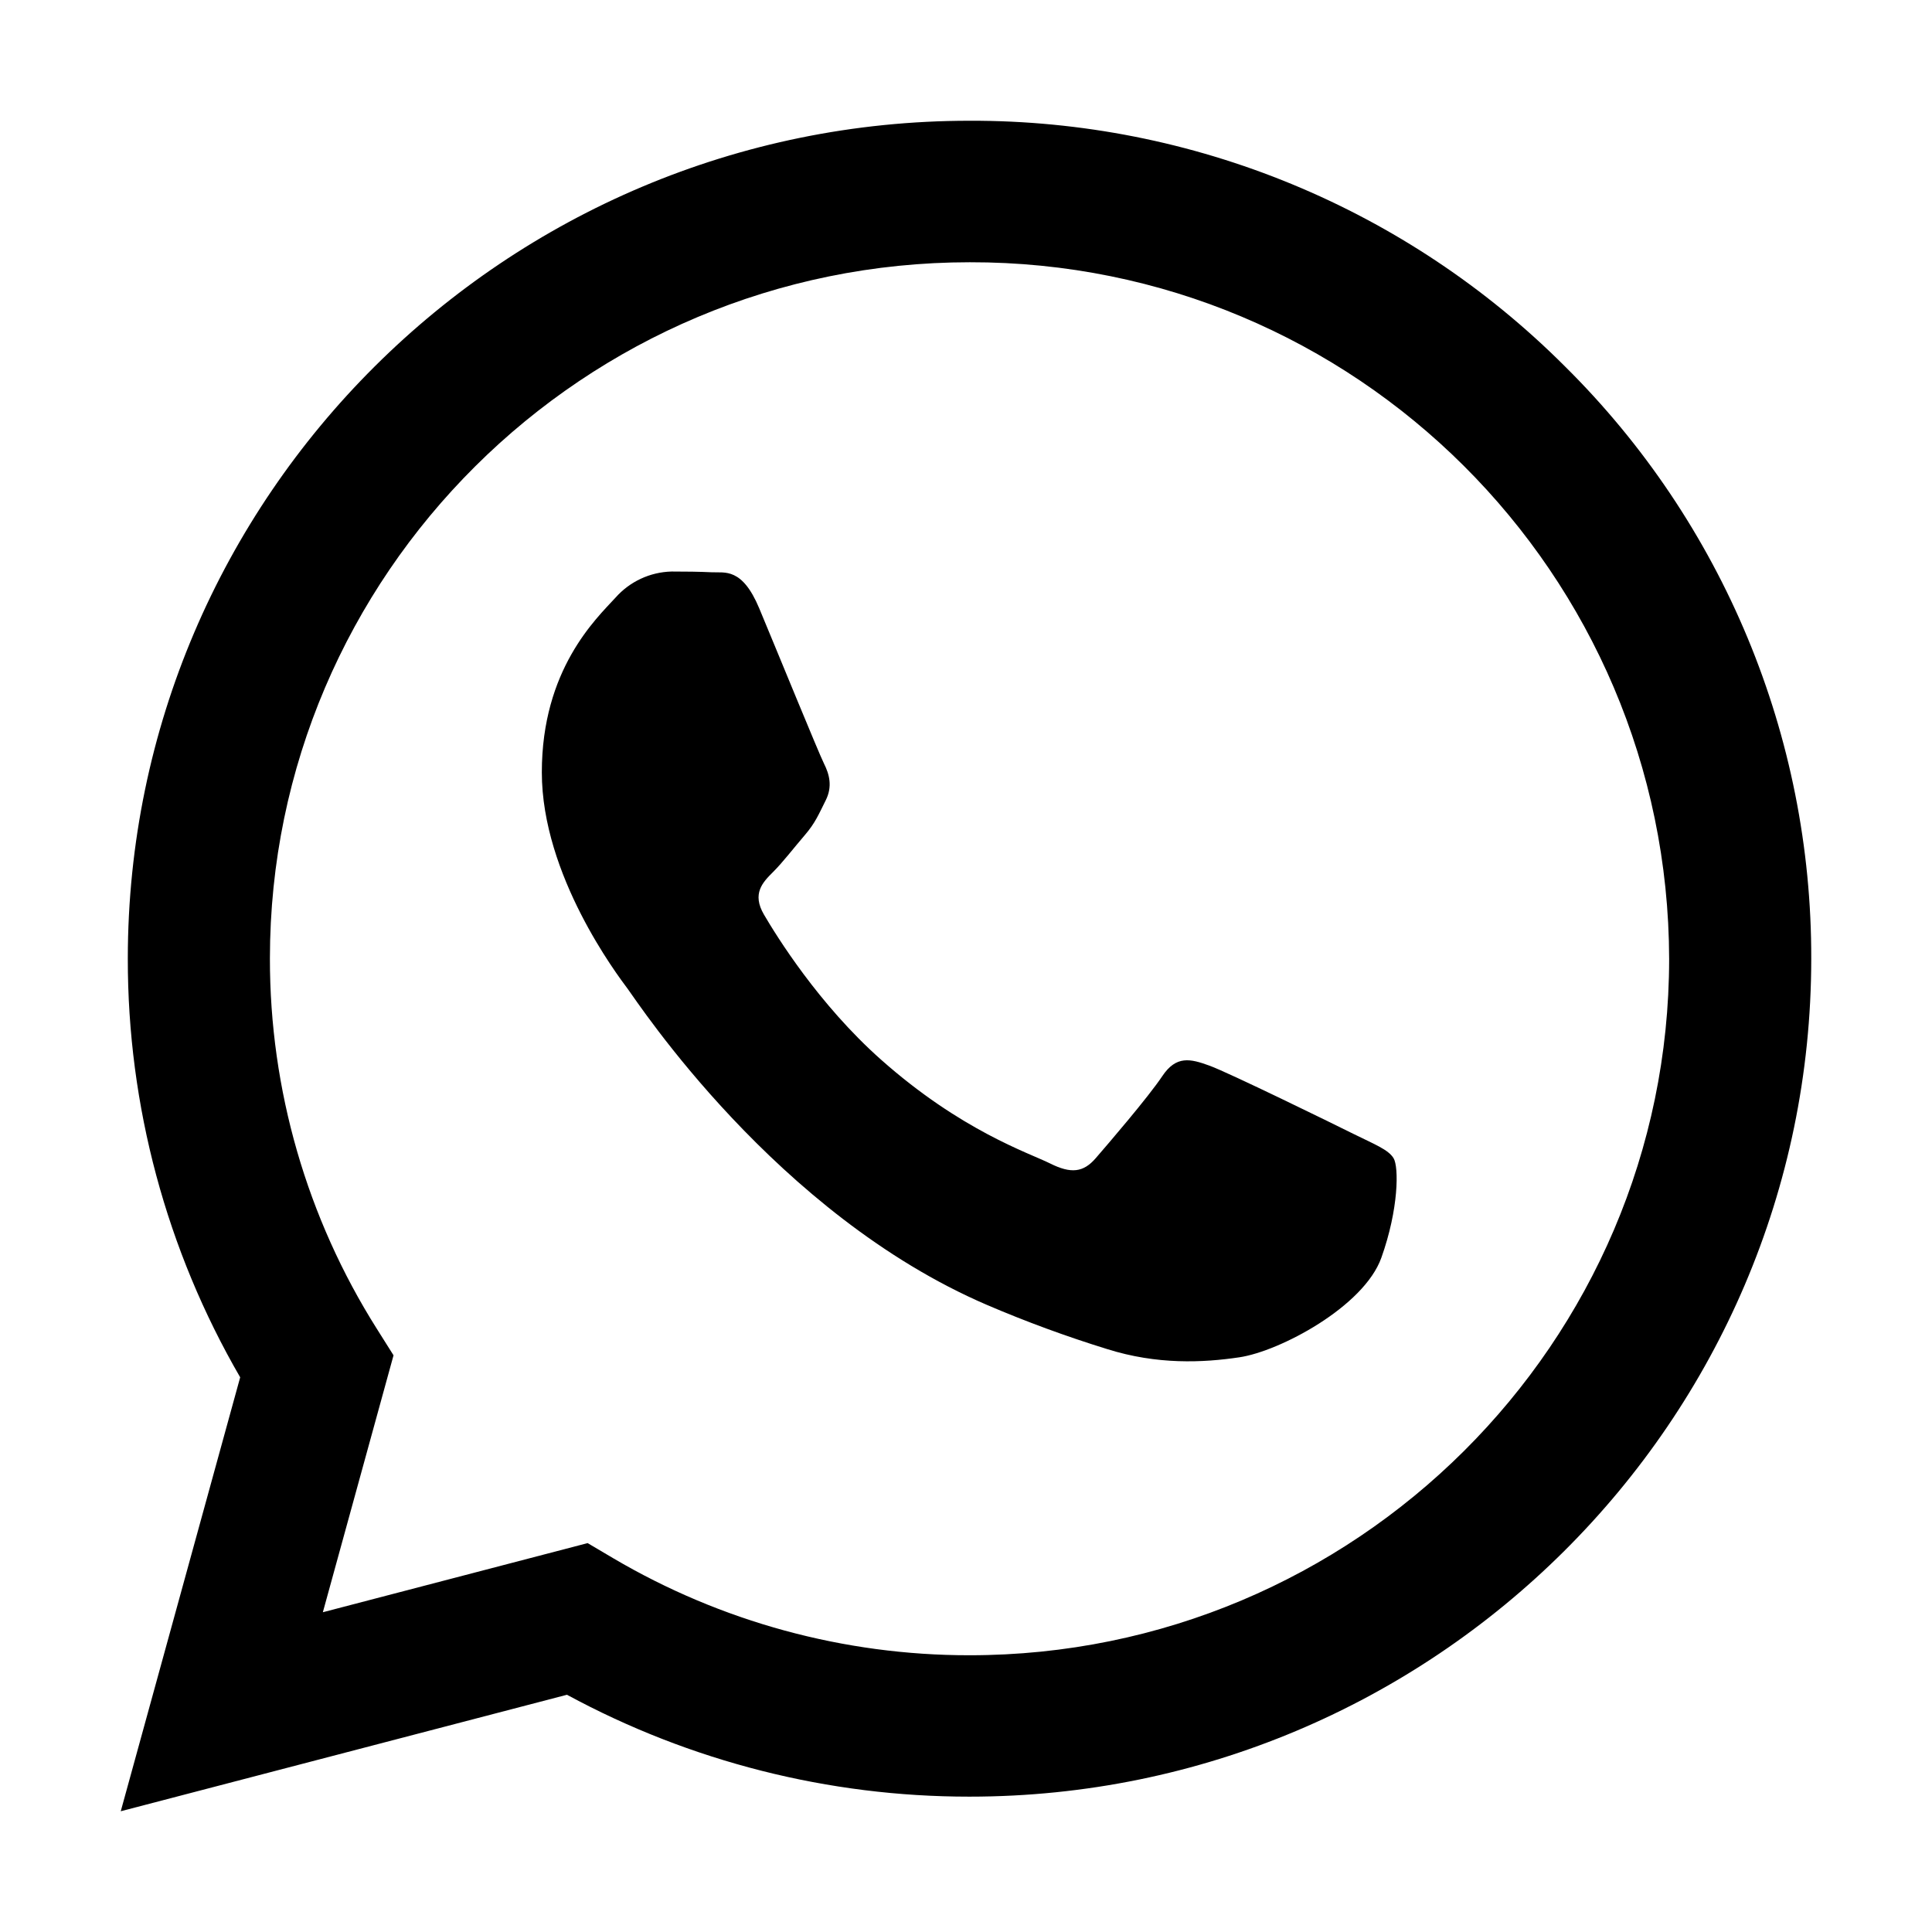
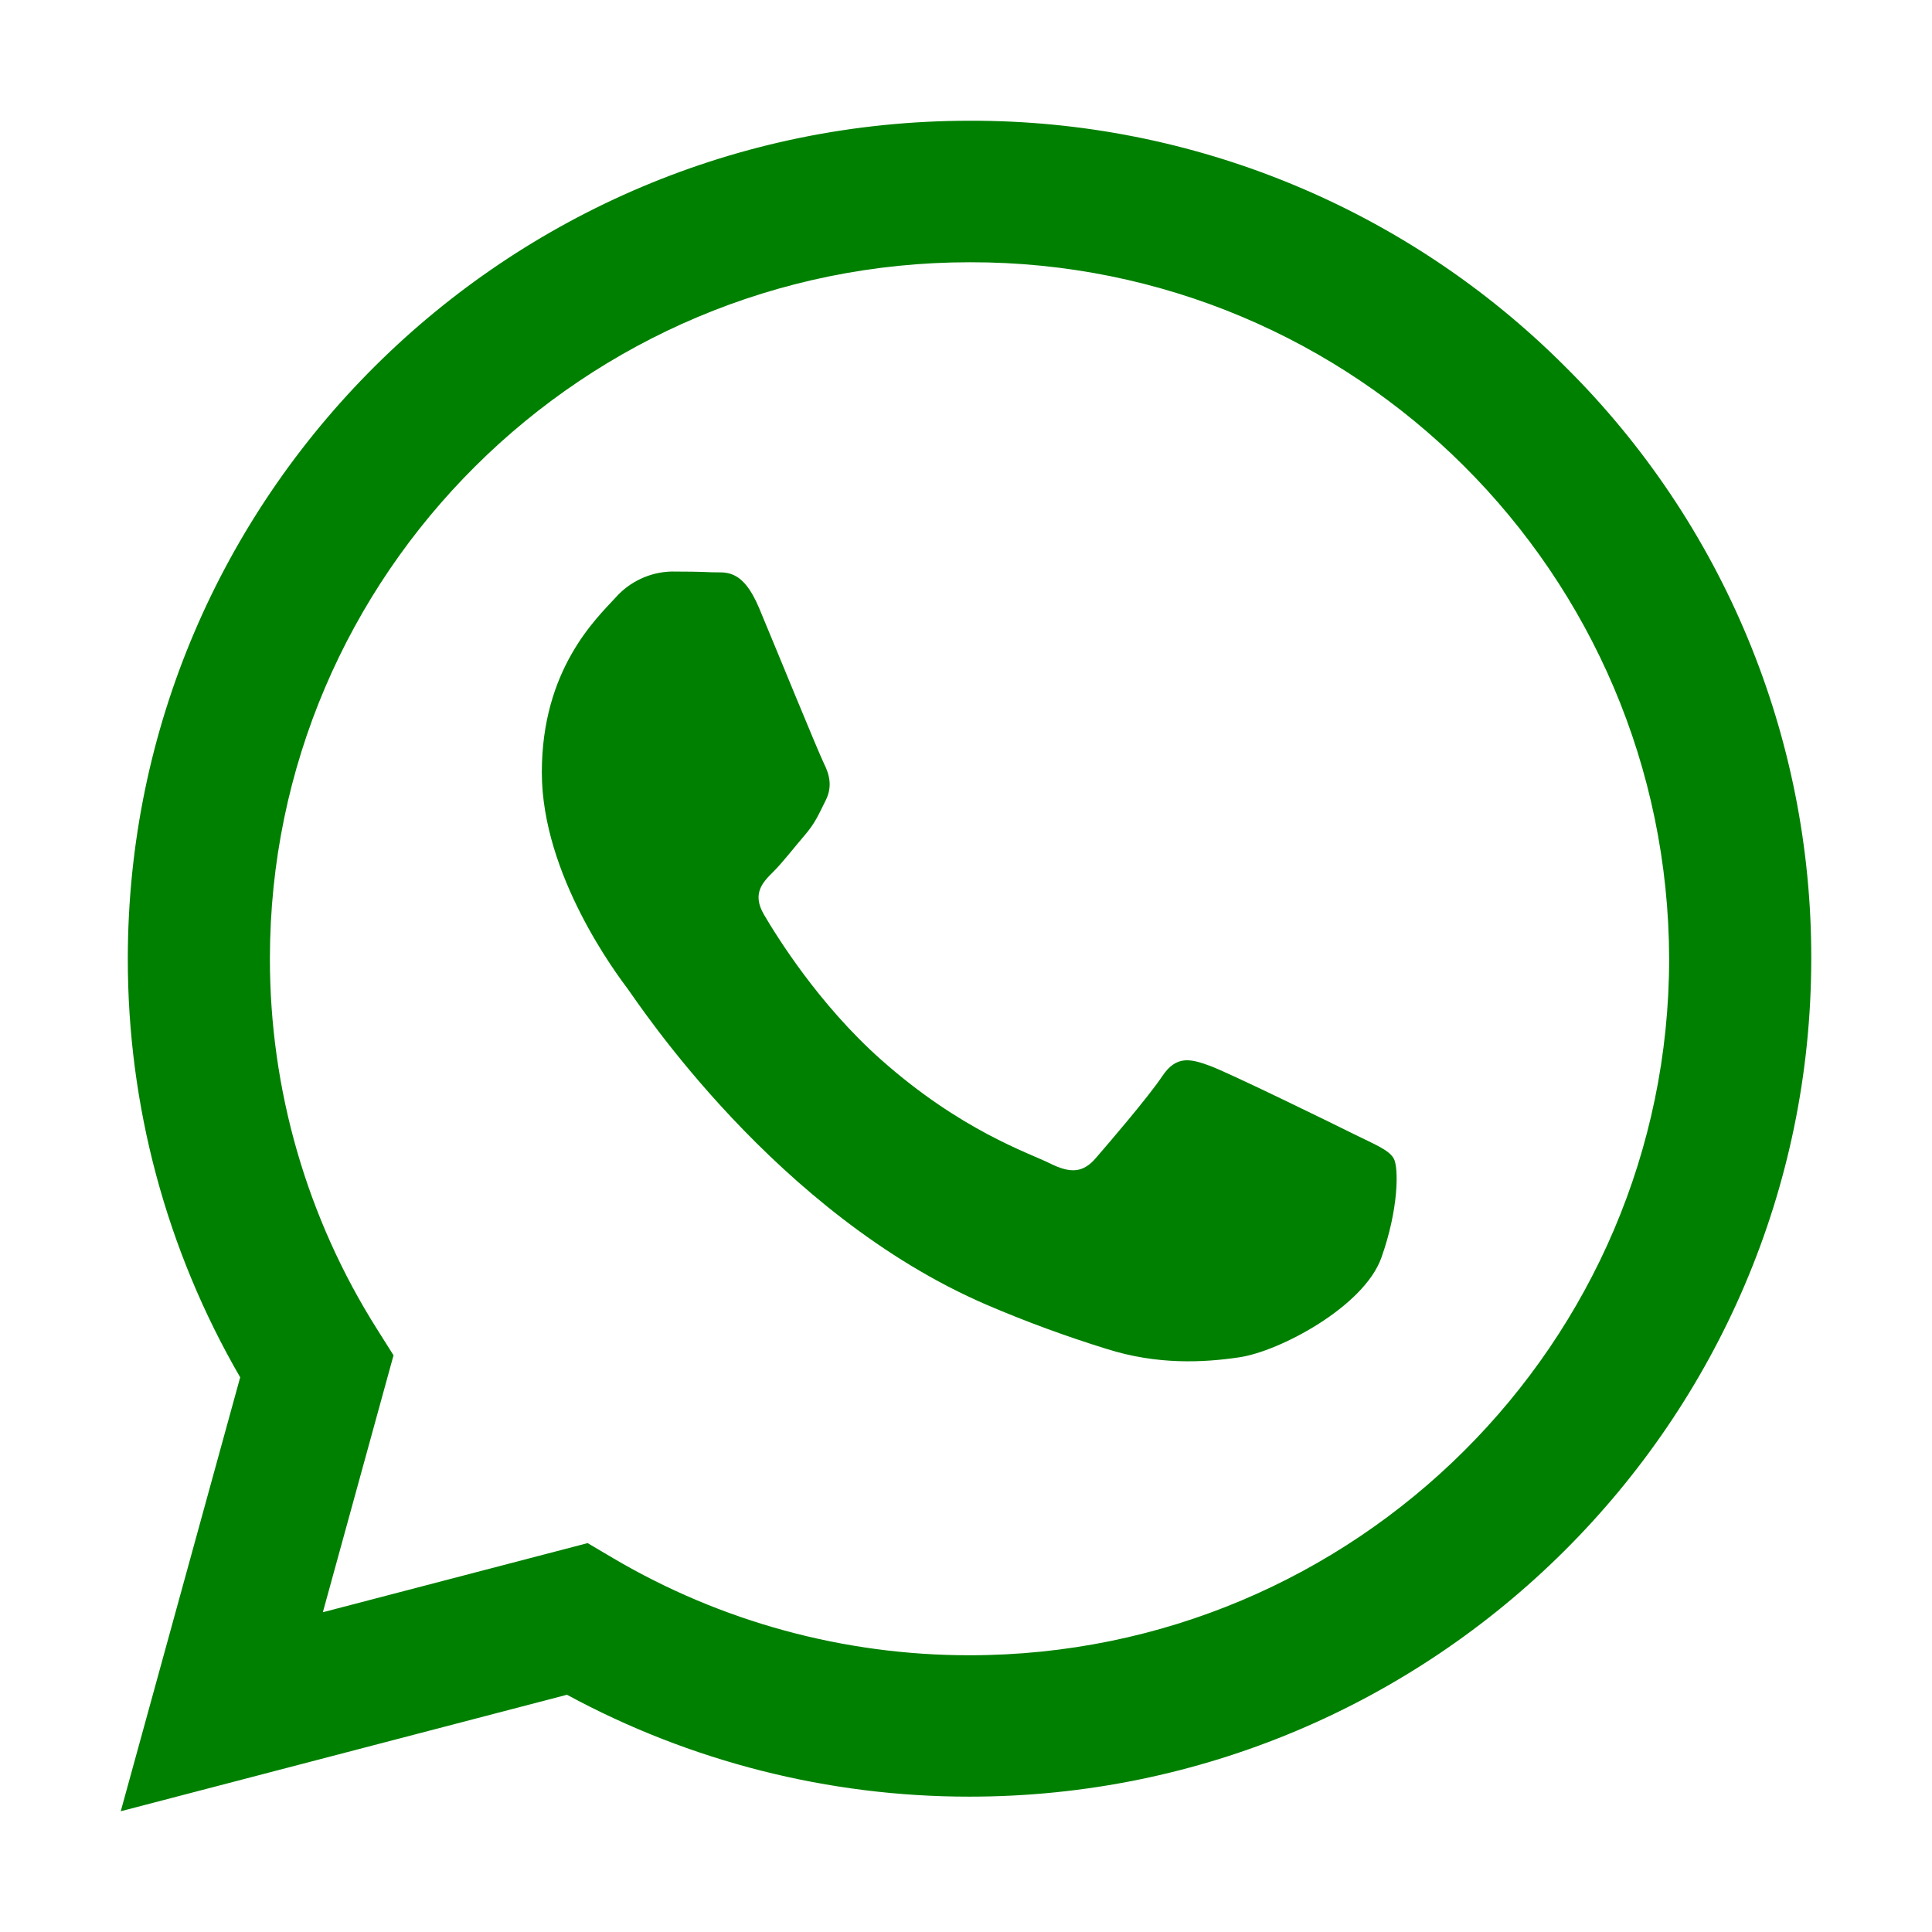
<svg xmlns="http://www.w3.org/2000/svg" class="ionicon" viewBox="0 0 512 512">
-   <path d="M414.73 97.1A222.14 222.14 0 00256.94 32C134 32 33.92 131.58 33.87 254a220.61 220.61 0 0029.78 111L32 480l118.25-30.87a223.63 223.63 0 00106.6 27h.09c122.93 0 223-99.59 223.06-222A220.18 220.18 0 00414.73 97.1zM256.94 438.66h-.08a185.75 185.75 0 01-94.36-25.72l-6.77-4-70.17 18.32 18.73-68.09-4.41-7A183.46 183.46 0 0171.53 254c0-101.73 83.21-184.5 185.48-184.5a185 185 0 01185.33 184.64c-.04 101.74-83.21 184.52-185.4 184.52zm101.69-138.19c-5.57-2.78-33-16.2-38.08-18.05s-8.83-2.78-12.54 2.78-14.4 18-17.65 21.75-6.5 4.16-12.07 1.38-23.54-8.63-44.83-27.53c-16.57-14.71-27.75-32.87-31-38.42s-.35-8.56 2.44-11.32c2.51-2.49 5.57-6.48 8.36-9.72s3.72-5.56 5.57-9.26.93-6.94-.46-9.71-12.54-30.08-17.18-41.19c-4.53-10.82-9.12-9.35-12.54-9.52-3.25-.16-7-.2-10.69-.2a20.53 20.53 0 00-14.86 6.94c-5.11 5.56-19.51 19-19.51 46.28s20 53.68 22.76 57.38 39.3 59.73 95.21 83.76a323.11 323.11 0 0031.78 11.68c13.35 4.22 25.5 3.63 35.1 2.2 10.71-1.59 33-13.42 37.63-26.38s4.64-24.06 3.25-26.37-5.11-3.71-10.69-6.48z" fill-rule="evenodd" />
+   <path fill="green" d="M414.73 97.1A222.14 222.14 0 00256.94 32C134 32 33.92 131.58 33.87 254a220.61 220.61 0 0029.78 111L32 480l118.25-30.87a223.63 223.63 0 00106.6 27h.09c122.93 0 223-99.59 223.06-222A220.18 220.18 0 00414.73 97.1zM256.94 438.66h-.08a185.75 185.75 0 01-94.36-25.72l-6.77-4-70.17 18.32 18.73-68.09-4.41-7A183.46 183.46 0 0171.53 254c0-101.73 83.21-184.5 185.48-184.5a185 185 0 01185.33 184.64c-.04 101.74-83.21 184.52-185.4 184.52zm101.69-138.19c-5.57-2.78-33-16.2-38.08-18.05s-8.83-2.78-12.54 2.78-14.4 18-17.65 21.75-6.5 4.16-12.07 1.38-23.54-8.63-44.83-27.53c-16.57-14.71-27.75-32.87-31-38.42s-.35-8.56 2.44-11.32c2.51-2.49 5.57-6.48 8.36-9.72s3.72-5.56 5.57-9.26.93-6.94-.46-9.71-12.54-30.08-17.18-41.19c-4.53-10.82-9.12-9.35-12.54-9.52-3.25-.16-7-.2-10.69-.2a20.53 20.53 0 00-14.86 6.94c-5.11 5.56-19.51 19-19.51 46.28s20 53.68 22.76 57.38 39.3 59.73 95.21 83.76a323.11 323.11 0 0031.78 11.68c13.35 4.22 25.5 3.63 35.1 2.2 10.71-1.59 33-13.42 37.63-26.38s4.64-24.06 3.25-26.37-5.11-3.71-10.69-6.48z" fill-rule="evenodd" />
</svg>
